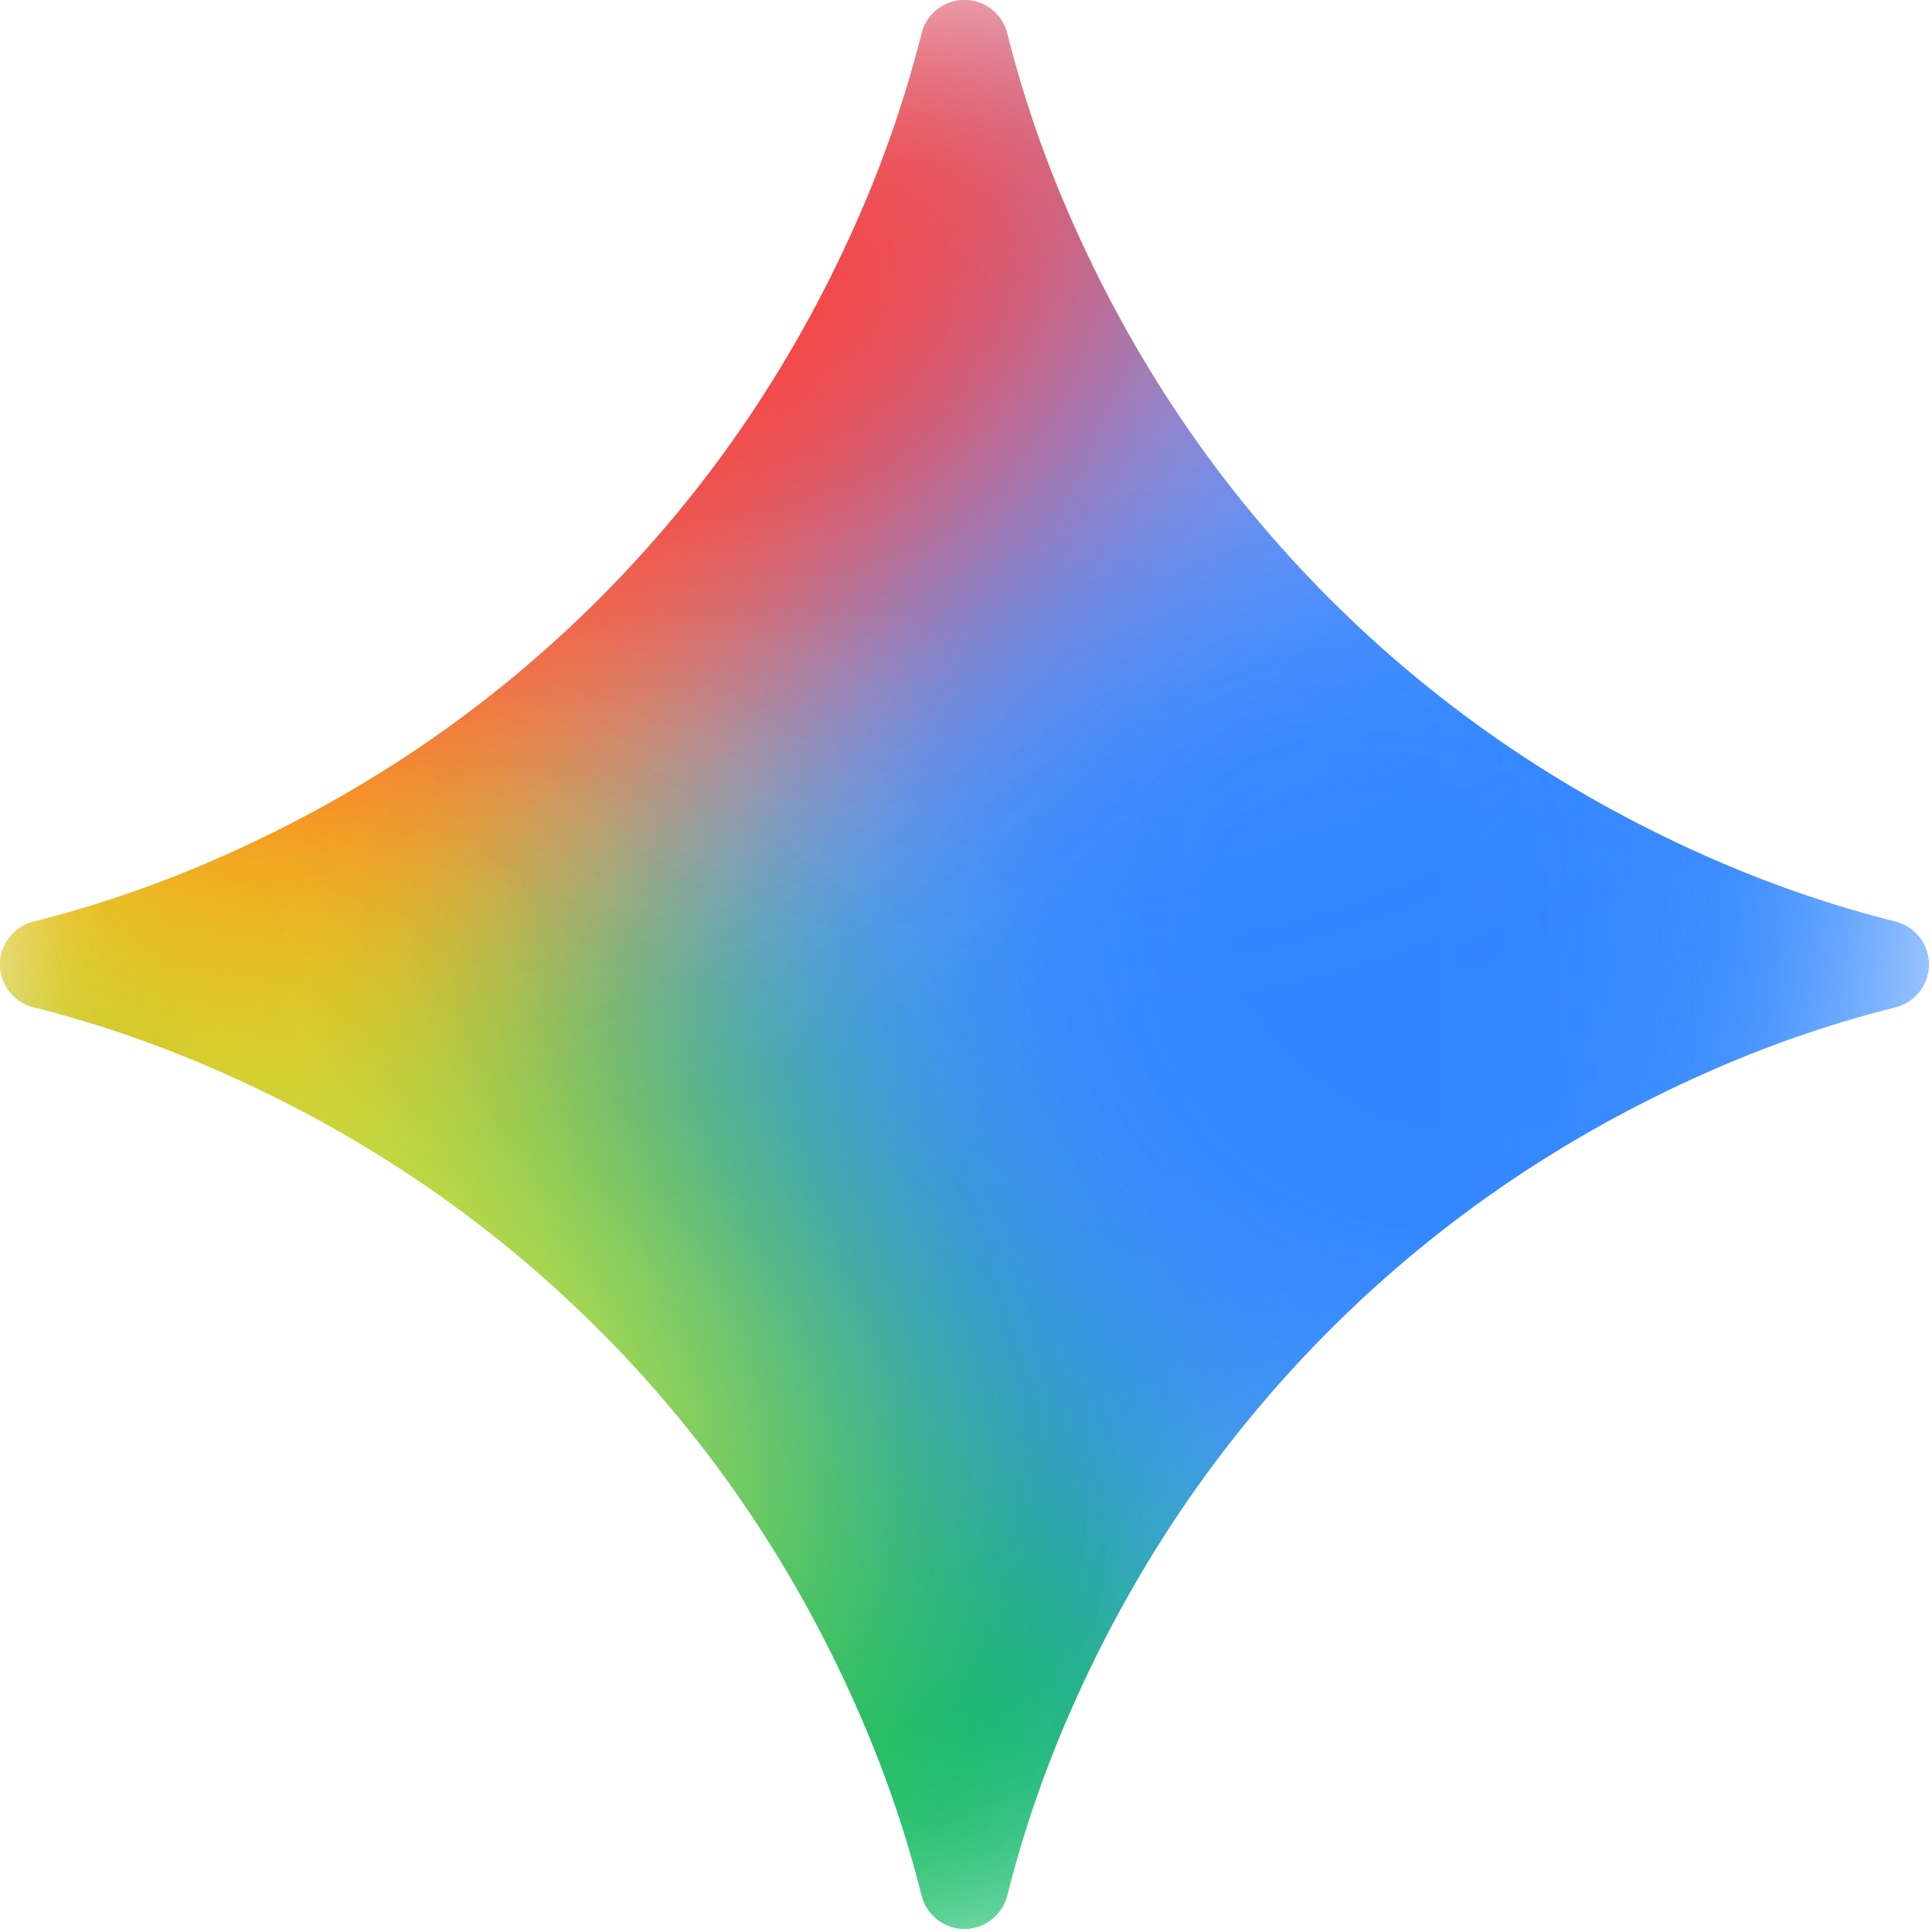
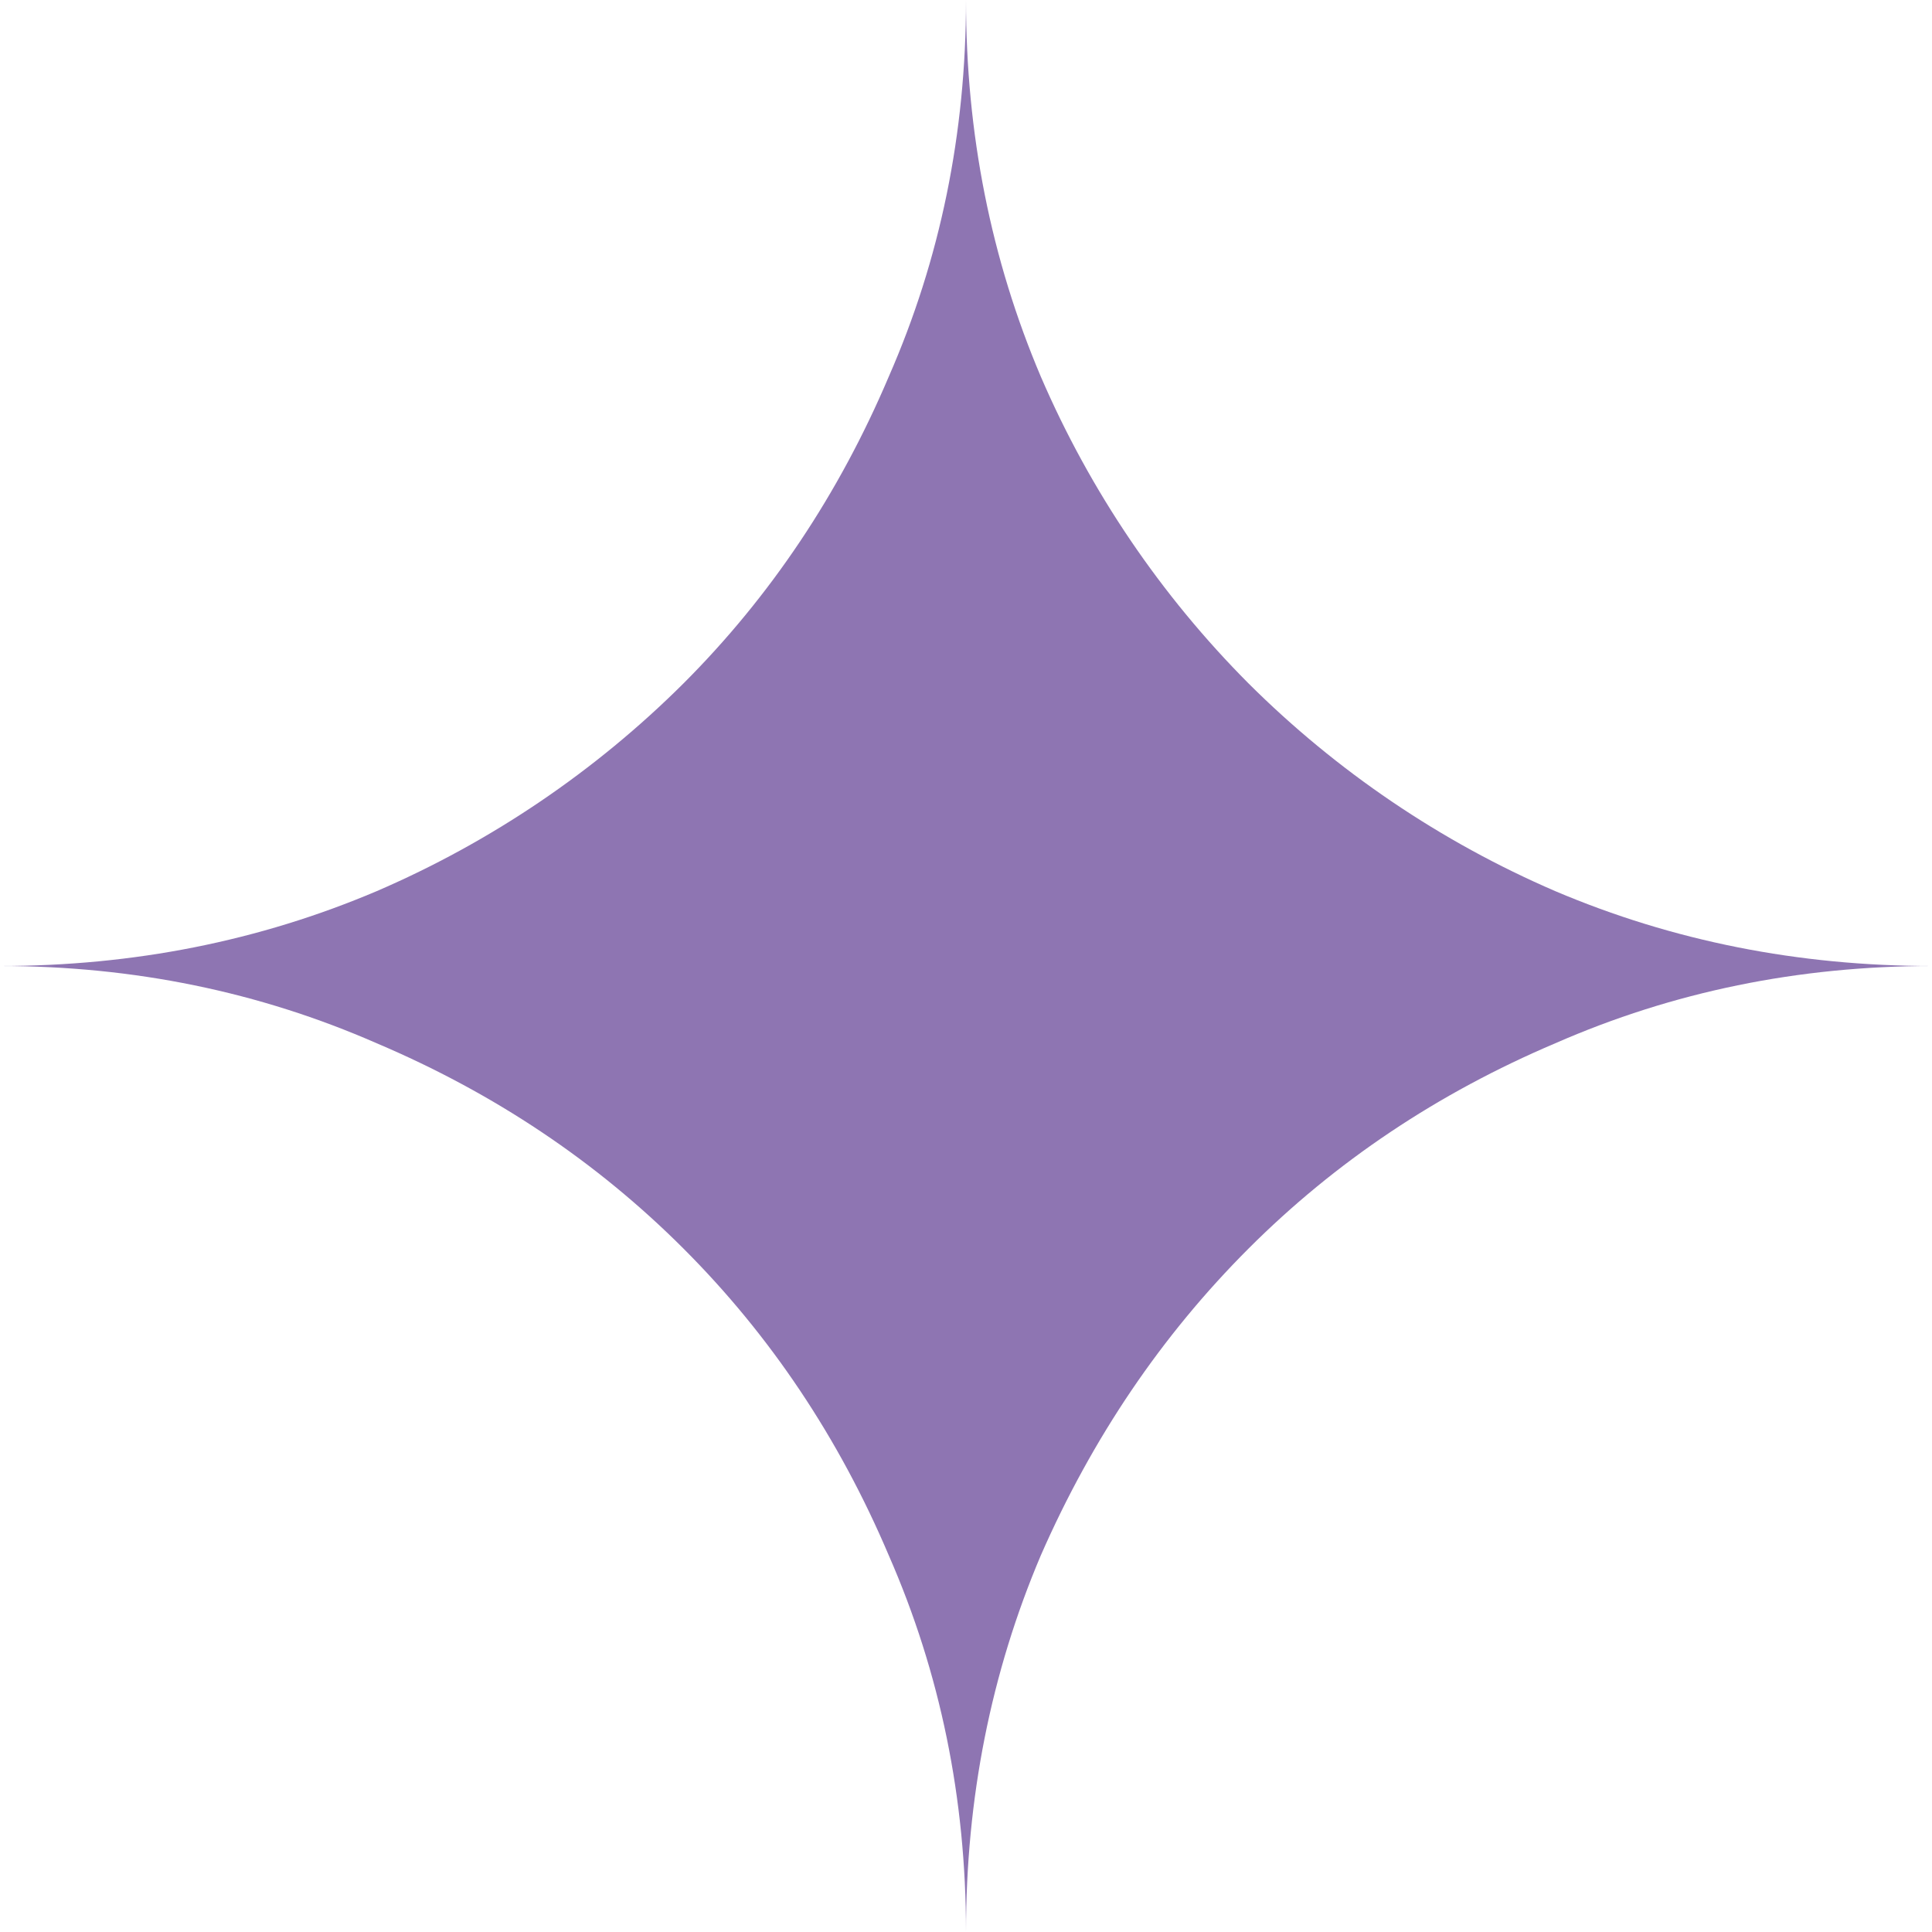
- <svg xmlns="http://www.w3.org/2000/svg" fill="none" viewBox="0 0 65 65">
-   <mask id="maskme" style="mask-type:alpha" maskUnits="userSpaceOnUse" x="0" y="0" width="65" height="65">
-     <path d="M32.447 0c.68 0 1.273.465 1.439 1.125a38.904 38.904 0 001.999 5.905c2.152 5 5.105 9.376 8.854 13.125 3.751 3.75 8.126 6.703 13.125 8.855a38.98 38.98 0 005.906 1.999c.66.166 1.124.758 1.124 1.438 0 .68-.464 1.273-1.125 1.439a38.902 38.902 0 00-5.905 1.999c-5 2.152-9.375 5.105-13.125 8.854-3.749 3.751-6.702 8.126-8.854 13.125a38.973 38.973 0 00-2 5.906 1.485 1.485 0 01-1.438 1.124c-.68 0-1.272-.464-1.438-1.125a38.913 38.913 0 00-2-5.905c-2.151-5-5.103-9.375-8.854-13.125-3.75-3.749-8.125-6.702-13.125-8.854a38.973 38.973 0 00-5.905-2A1.485 1.485 0 010 32.448c0-.68.465-1.272 1.125-1.438a38.903 38.903 0 005.905-2c5-2.151 9.376-5.104 13.125-8.854 3.75-3.749 6.703-8.125 8.855-13.125a38.972 38.972 0 001.999-5.905A1.485 1.485 0 0132.447 0z" fill="#000" />
-     <path d="M32.447 0c.68 0 1.273.465 1.439 1.125a38.904 38.904 0 001.999 5.905c2.152 5 5.105 9.376 8.854 13.125 3.751 3.75 8.126 6.703 13.125 8.855a38.98 38.98 0 005.906 1.999c.66.166 1.124.758 1.124 1.438 0 .68-.464 1.273-1.125 1.439a38.902 38.902 0 00-5.905 1.999c-5 2.152-9.375 5.105-13.125 8.854-3.749 3.751-6.702 8.126-8.854 13.125a38.973 38.973 0 00-2 5.906 1.485 1.485 0 01-1.438 1.124c-.68 0-1.272-.464-1.438-1.125a38.913 38.913 0 00-2-5.905c-2.151-5-5.103-9.375-8.854-13.125-3.75-3.749-8.125-6.702-13.125-8.854a38.973 38.973 0 00-5.905-2A1.485 1.485 0 010 32.448c0-.68.465-1.272 1.125-1.438a38.903 38.903 0 005.905-2c5-2.151 9.376-5.104 13.125-8.854 3.75-3.749 6.703-8.125 8.855-13.125a38.972 38.972 0 001.999-5.905A1.485 1.485 0 0132.447 0z" fill="url(#prefix__paint0_linear_2001_67)" />
-   </mask>
-   <g mask="url(#maskme)">
-     <g filter="url(#prefix__filter0_f_2001_67)">
-       <path d="M-5.859 50.734c7.498 2.663 16.116-2.33 19.249-11.152 3.133-8.821-.406-18.131-7.904-20.794-7.498-2.663-16.116 2.33-19.25 11.151-3.132 8.822.407 18.132 7.905 20.795z" fill="#FFE432" />
-     </g>
-     <g filter="url(#prefix__filter1_f_2001_67)">
-       <path d="M27.433 21.649c10.3 0 18.651-8.535 18.651-19.062 0-10.528-8.35-19.062-18.651-19.062S8.78-7.94 8.78 2.587c0 10.527 8.35 19.062 18.652 19.062z" fill="#FC413D" />
-     </g>
-     <g filter="url(#prefix__filter2_f_2001_67)">
-       <path d="M20.184 82.608c10.753-.525 18.918-12.244 18.237-26.174-.68-13.93-9.95-24.797-20.703-24.271C6.965 32.689-1.2 44.407-.519 58.337c.681 13.93 9.95 24.797 20.703 24.271z" fill="#00B95C" />
-     </g>
-     <g filter="url(#prefix__filter3_f_2001_67)">
-       <path d="M20.184 82.608c10.753-.525 18.918-12.244 18.237-26.174-.68-13.93-9.95-24.797-20.703-24.271C6.965 32.689-1.2 44.407-.519 58.337c.681 13.93 9.95 24.797 20.703 24.271z" fill="#00B95C" />
-     </g>
-     <g filter="url(#prefix__filter4_f_2001_67)">
-       <path d="M30.954 74.181c9.014-5.485 11.427-17.976 5.389-27.9-6.038-9.925-18.241-13.524-27.256-8.04-9.015 5.486-11.428 17.977-5.39 27.902 6.04 9.924 18.242 13.523 27.257 8.038z" fill="#00B95C" />
-     </g>
-     <g filter="url(#prefix__filter5_f_2001_67)">
-       <path d="M67.391 42.993c10.132 0 18.346-7.91 18.346-17.666 0-9.757-8.214-17.667-18.346-17.667s-18.346 7.91-18.346 17.667c0 9.757 8.214 17.666 18.346 17.666z" fill="#3186FF" />
-     </g>
-     <g filter="url(#prefix__filter6_f_2001_67)">
-       <path d="M-13.065 40.944c9.33 7.094 22.959 4.869 30.442-4.972 7.483-9.84 5.987-23.569-3.343-30.663C4.704-1.786-8.924.439-16.408 10.28c-7.483 9.84-5.986 23.57 3.343 30.664z" fill="#FBBC04" />
-     </g>
-     <g filter="url(#prefix__filter7_f_2001_67)">
-       <path d="M34.74 51.43c11.135 7.656 25.896 5.524 32.968-4.764 7.073-10.287 3.779-24.832-7.357-32.488C49.215 6.52 34.455 8.654 27.382 18.94c-7.072 10.288-3.779 24.833 7.357 32.49z" fill="#3186FF" />
-     </g>
-     <g filter="url(#prefix__filter8_f_2001_67)">
-       <path d="M54.984-2.336c2.833 3.852-.808 11.34-8.131 16.727-7.324 5.387-15.557 6.631-18.39 2.78-2.833-3.853.807-11.342 8.13-16.728 7.324-5.387 15.558-6.631 18.39-2.78z" fill="#749BFF" />
-     </g>
-     <g filter="url(#prefix__filter9_f_2001_67)">
-       <path d="M31.727 16.104C43.053 5.598 46.94-8.626 40.41-15.666c-6.53-7.04-21.006-4.232-32.332 6.274s-15.214 24.73-8.683 31.77c6.53 7.04 21.006 4.232 32.332-6.274z" fill="#FC413D" />
-     </g>
-     <g filter="url(#prefix__filter10_f_2001_67)">
-       <path d="M8.51 53.838c6.732 4.818 14.46 5.55 17.262 1.636 2.802-3.915-.384-10.994-7.116-15.812-6.731-4.818-14.46-5.55-17.261-1.636-2.802 3.915.383 10.994 7.115 15.812z" fill="#FFEE48" />
-     </g>
-   </g>
-   <defs>
-     <filter id="prefix__filter0_f_2001_67" x="-19.824" y="13.152" width="39.274" height="43.217" filterUnits="userSpaceOnUse" color-interpolation-filters="sRGB">
-       <feFlood flood-opacity="0" result="BackgroundImageFix" />
-       <feBlend in="SourceGraphic" in2="BackgroundImageFix" result="shape" />
-       <feGaussianBlur stdDeviation="2.46" result="effect1_foregroundBlur_2001_67" />
-     </filter>
-     <filter id="prefix__filter1_f_2001_67" x="-15.001" y="-40.257" width="84.868" height="85.688" filterUnits="userSpaceOnUse" color-interpolation-filters="sRGB">
-       <feFlood flood-opacity="0" result="BackgroundImageFix" />
-       <feBlend in="SourceGraphic" in2="BackgroundImageFix" result="shape" />
-       <feGaussianBlur stdDeviation="11.891" result="effect1_foregroundBlur_2001_67" />
-     </filter>
-     <filter id="prefix__filter2_f_2001_67" x="-20.776" y="11.927" width="79.454" height="90.916" filterUnits="userSpaceOnUse" color-interpolation-filters="sRGB">
-       <feFlood flood-opacity="0" result="BackgroundImageFix" />
-       <feBlend in="SourceGraphic" in2="BackgroundImageFix" result="shape" />
-       <feGaussianBlur stdDeviation="10.109" result="effect1_foregroundBlur_2001_67" />
-     </filter>
-     <filter id="prefix__filter3_f_2001_67" x="-20.776" y="11.927" width="79.454" height="90.916" filterUnits="userSpaceOnUse" color-interpolation-filters="sRGB">
-       <feFlood flood-opacity="0" result="BackgroundImageFix" />
-       <feBlend in="SourceGraphic" in2="BackgroundImageFix" result="shape" />
-       <feGaussianBlur stdDeviation="10.109" result="effect1_foregroundBlur_2001_67" />
-     </filter>
-     <filter id="prefix__filter4_f_2001_67" x="-19.845" y="15.459" width="79.731" height="81.505" filterUnits="userSpaceOnUse" color-interpolation-filters="sRGB">
-       <feFlood flood-opacity="0" result="BackgroundImageFix" />
-       <feBlend in="SourceGraphic" in2="BackgroundImageFix" result="shape" />
-       <feGaussianBlur stdDeviation="10.109" result="effect1_foregroundBlur_2001_67" />
-     </filter>
-     <filter id="prefix__filter5_f_2001_67" x="29.832" y="-11.552" width="75.117" height="73.758" filterUnits="userSpaceOnUse" color-interpolation-filters="sRGB">
-       <feFlood flood-opacity="0" result="BackgroundImageFix" />
-       <feBlend in="SourceGraphic" in2="BackgroundImageFix" result="shape" />
-       <feGaussianBlur stdDeviation="9.606" result="effect1_foregroundBlur_2001_67" />
-     </filter>
-     <filter id="prefix__filter6_f_2001_67" x="-38.583" y="-16.253" width="78.135" height="78.758" filterUnits="userSpaceOnUse" color-interpolation-filters="sRGB">
-       <feFlood flood-opacity="0" result="BackgroundImageFix" />
-       <feBlend in="SourceGraphic" in2="BackgroundImageFix" result="shape" />
-       <feGaussianBlur stdDeviation="8.706" result="effect1_foregroundBlur_2001_67" />
-     </filter>
-     <filter id="prefix__filter7_f_2001_67" x="8.107" y="-5.966" width="78.877" height="77.539" filterUnits="userSpaceOnUse" color-interpolation-filters="sRGB">
-       <feFlood flood-opacity="0" result="BackgroundImageFix" />
-       <feBlend in="SourceGraphic" in2="BackgroundImageFix" result="shape" />
-       <feGaussianBlur stdDeviation="7.775" result="effect1_foregroundBlur_2001_67" />
-     </filter>
-     <filter id="prefix__filter8_f_2001_67" x="13.587" y="-18.488" width="56.272" height="51.81" filterUnits="userSpaceOnUse" color-interpolation-filters="sRGB">
-       <feFlood flood-opacity="0" result="BackgroundImageFix" />
-       <feBlend in="SourceGraphic" in2="BackgroundImageFix" result="shape" />
-       <feGaussianBlur stdDeviation="6.957" result="effect1_foregroundBlur_2001_67" />
-     </filter>
-     <filter id="prefix__filter9_f_2001_67" x="-15.526" y="-31.297" width="70.856" height="69.306" filterUnits="userSpaceOnUse" color-interpolation-filters="sRGB">
-       <feFlood flood-opacity="0" result="BackgroundImageFix" />
-       <feBlend in="SourceGraphic" in2="BackgroundImageFix" result="shape" />
-       <feGaussianBlur stdDeviation="5.876" result="effect1_foregroundBlur_2001_67" />
-     </filter>
-     <filter id="prefix__filter10_f_2001_67" x="-14.168" y="20.964" width="55.501" height="51.571" filterUnits="userSpaceOnUse" color-interpolation-filters="sRGB">
-       <feFlood flood-opacity="0" result="BackgroundImageFix" />
-       <feBlend in="SourceGraphic" in2="BackgroundImageFix" result="shape" />
-       <feGaussianBlur stdDeviation="7.273" result="effect1_foregroundBlur_2001_67" />
-     </filter>
-     <linearGradient id="prefix__paint0_linear_2001_67" x1="18.447" y1="43.42" x2="52.153" y2="15.004" gradientUnits="userSpaceOnUse">
-       <stop stop-color="#4893FC" />
-       <stop offset=".27" stop-color="#4893FC" />
-       <stop offset=".777" stop-color="#969DFF" />
-       <stop offset="1" stop-color="#BD99FE" />
-     </linearGradient>
-   </defs>
+ <svg xmlns="http://www.w3.org/2000/svg" fill="#8E75B2" role="img" viewBox="0 0 24 24">
+   <path d="M11.04 19.32Q12 21.51 12 24q0-2.49.93-4.68.96-2.19 2.58-3.81t3.81-2.55Q21.51 12 24 12q-2.49 0-4.68-.93a12.3 12.3 0 0 1-3.81-2.58 12.3 12.3 0 0 1-2.58-3.81Q12 2.49 12 0q0 2.49-.96 4.68-.93 2.19-2.55 3.81a12.3 12.3 0 0 1-3.81 2.58Q2.49 12 0 12q2.49 0 4.68.96 2.19.93 3.81 2.55t2.55 3.81" />
</svg>
